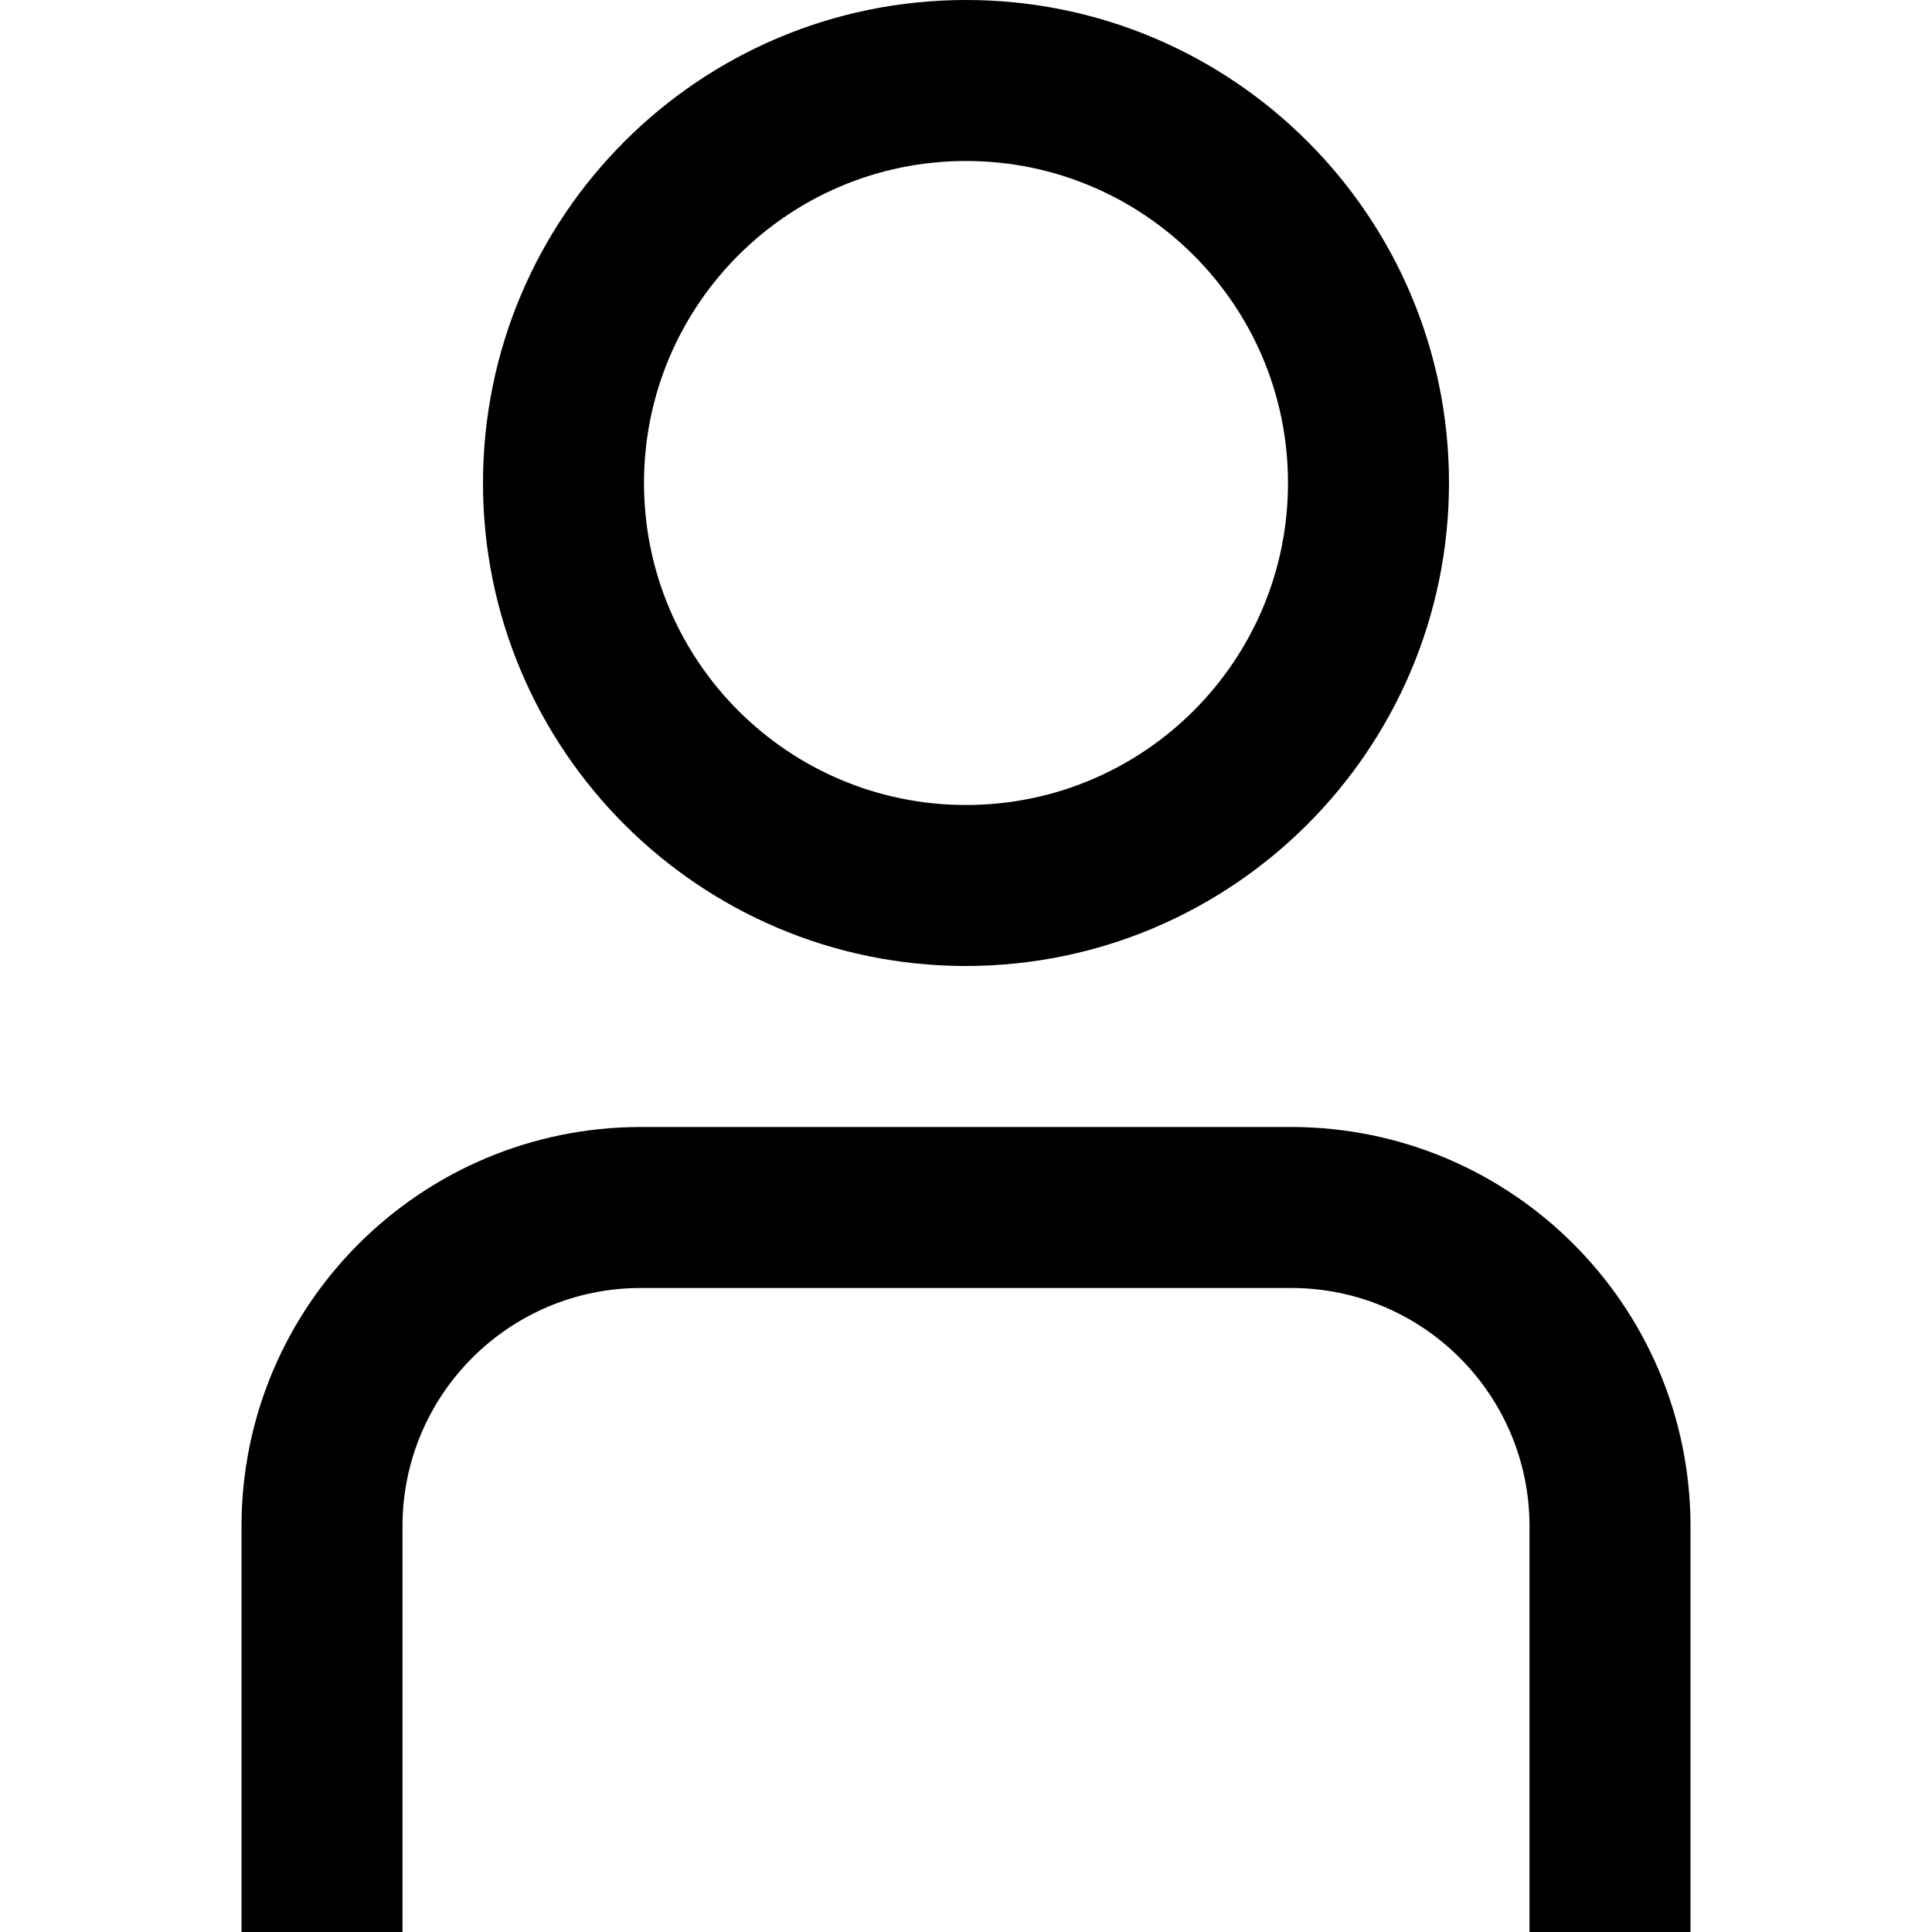
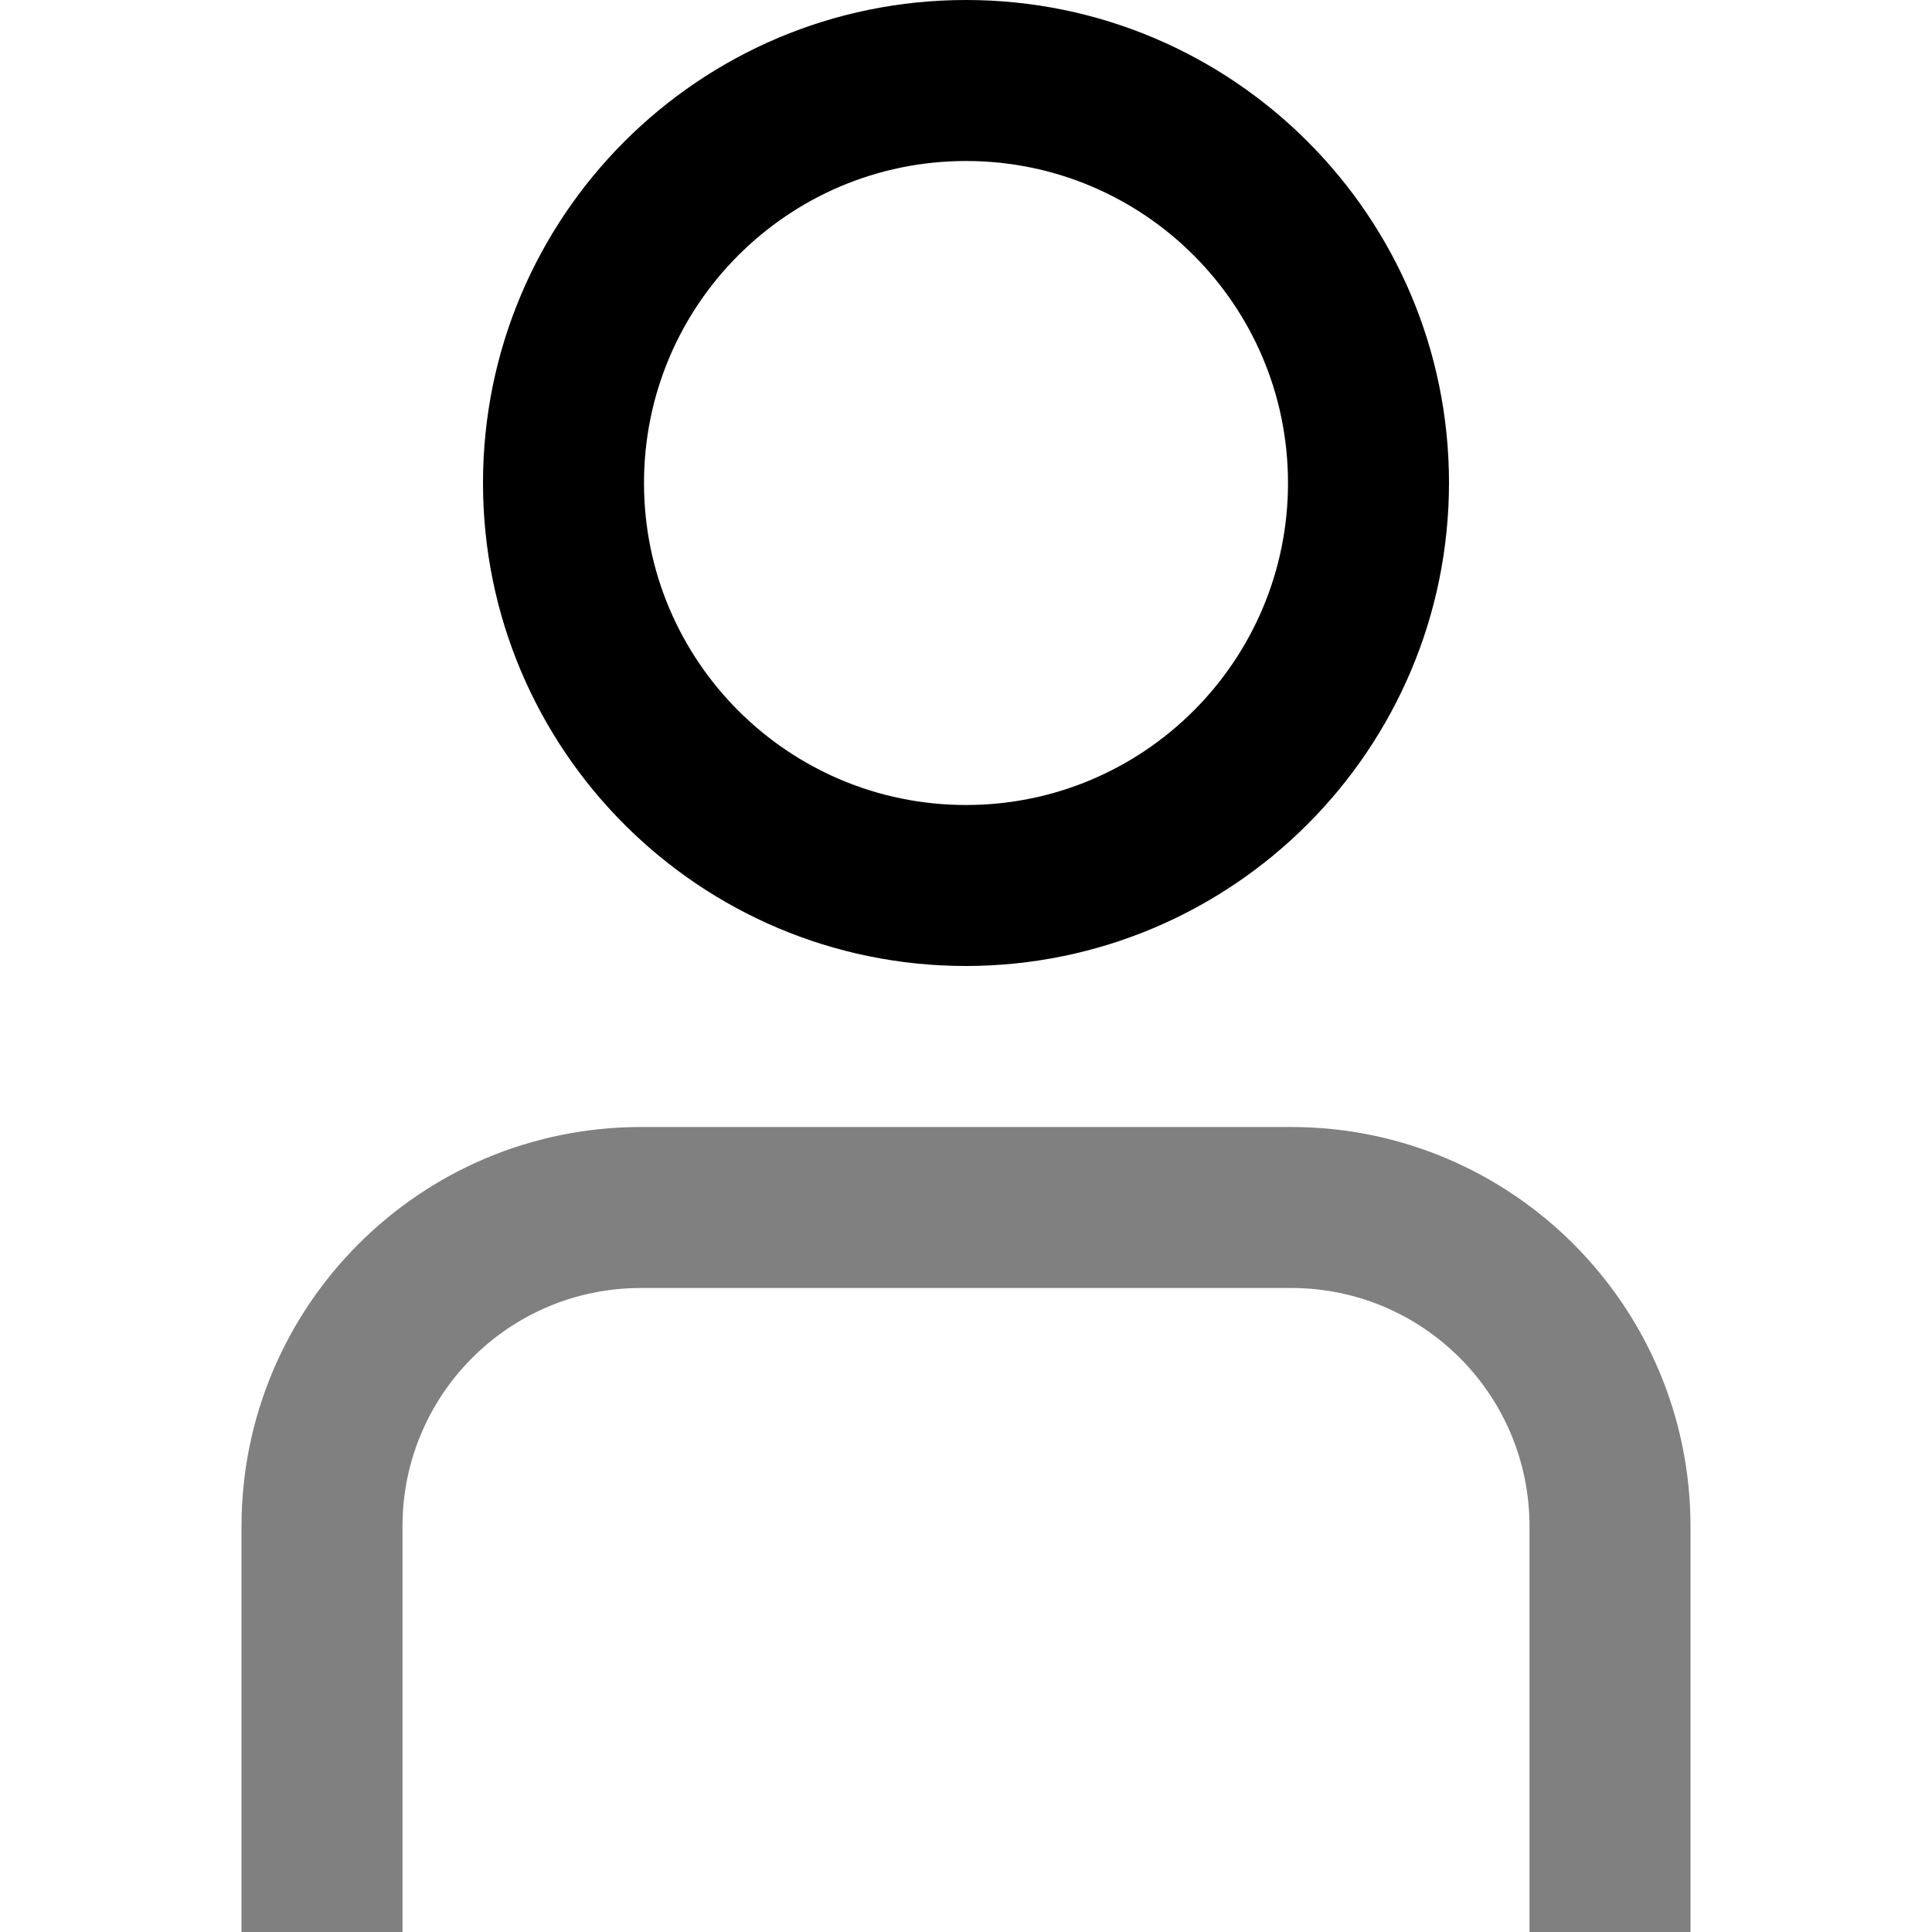
- <svg xmlns="http://www.w3.org/2000/svg" viewBox="0 0 24 24" width="512" height="512">
+ <svg xmlns="http://www.w3.org/2000/svg" viewBox="0 0 24 24" width="32" height="32">
  <g id="_01_align_center" data-name="01 align center">
-     <path d="M21,24H19V18.957A2.96,2.96,0,0,0,16.043,16H7.957A2.96,2.96,0,0,0,5,18.957V24H3V18.957A4.963,4.963,0,0,1,7.957,14h8.086A4.963,4.963,0,0,1,21,18.957Z" />
+     <path fill="#808080" d="M21,24H19V18.957A2.96,2.96,0,0,0,16.043,16H7.957A2.96,2.96,0,0,0,5,18.957V24H3V18.957A4.963,4.963,0,0,1,7.957,14h8.086A4.963,4.963,0,0,1,21,18.957Z" />
    <path d="M12,12a6,6,0,1,1,6-6A6.006,6.006,0,0,1,12,12ZM12,2a4,4,0,1,0,4,4A4,4,0,0,0,12,2Z" />
  </g>
</svg>
